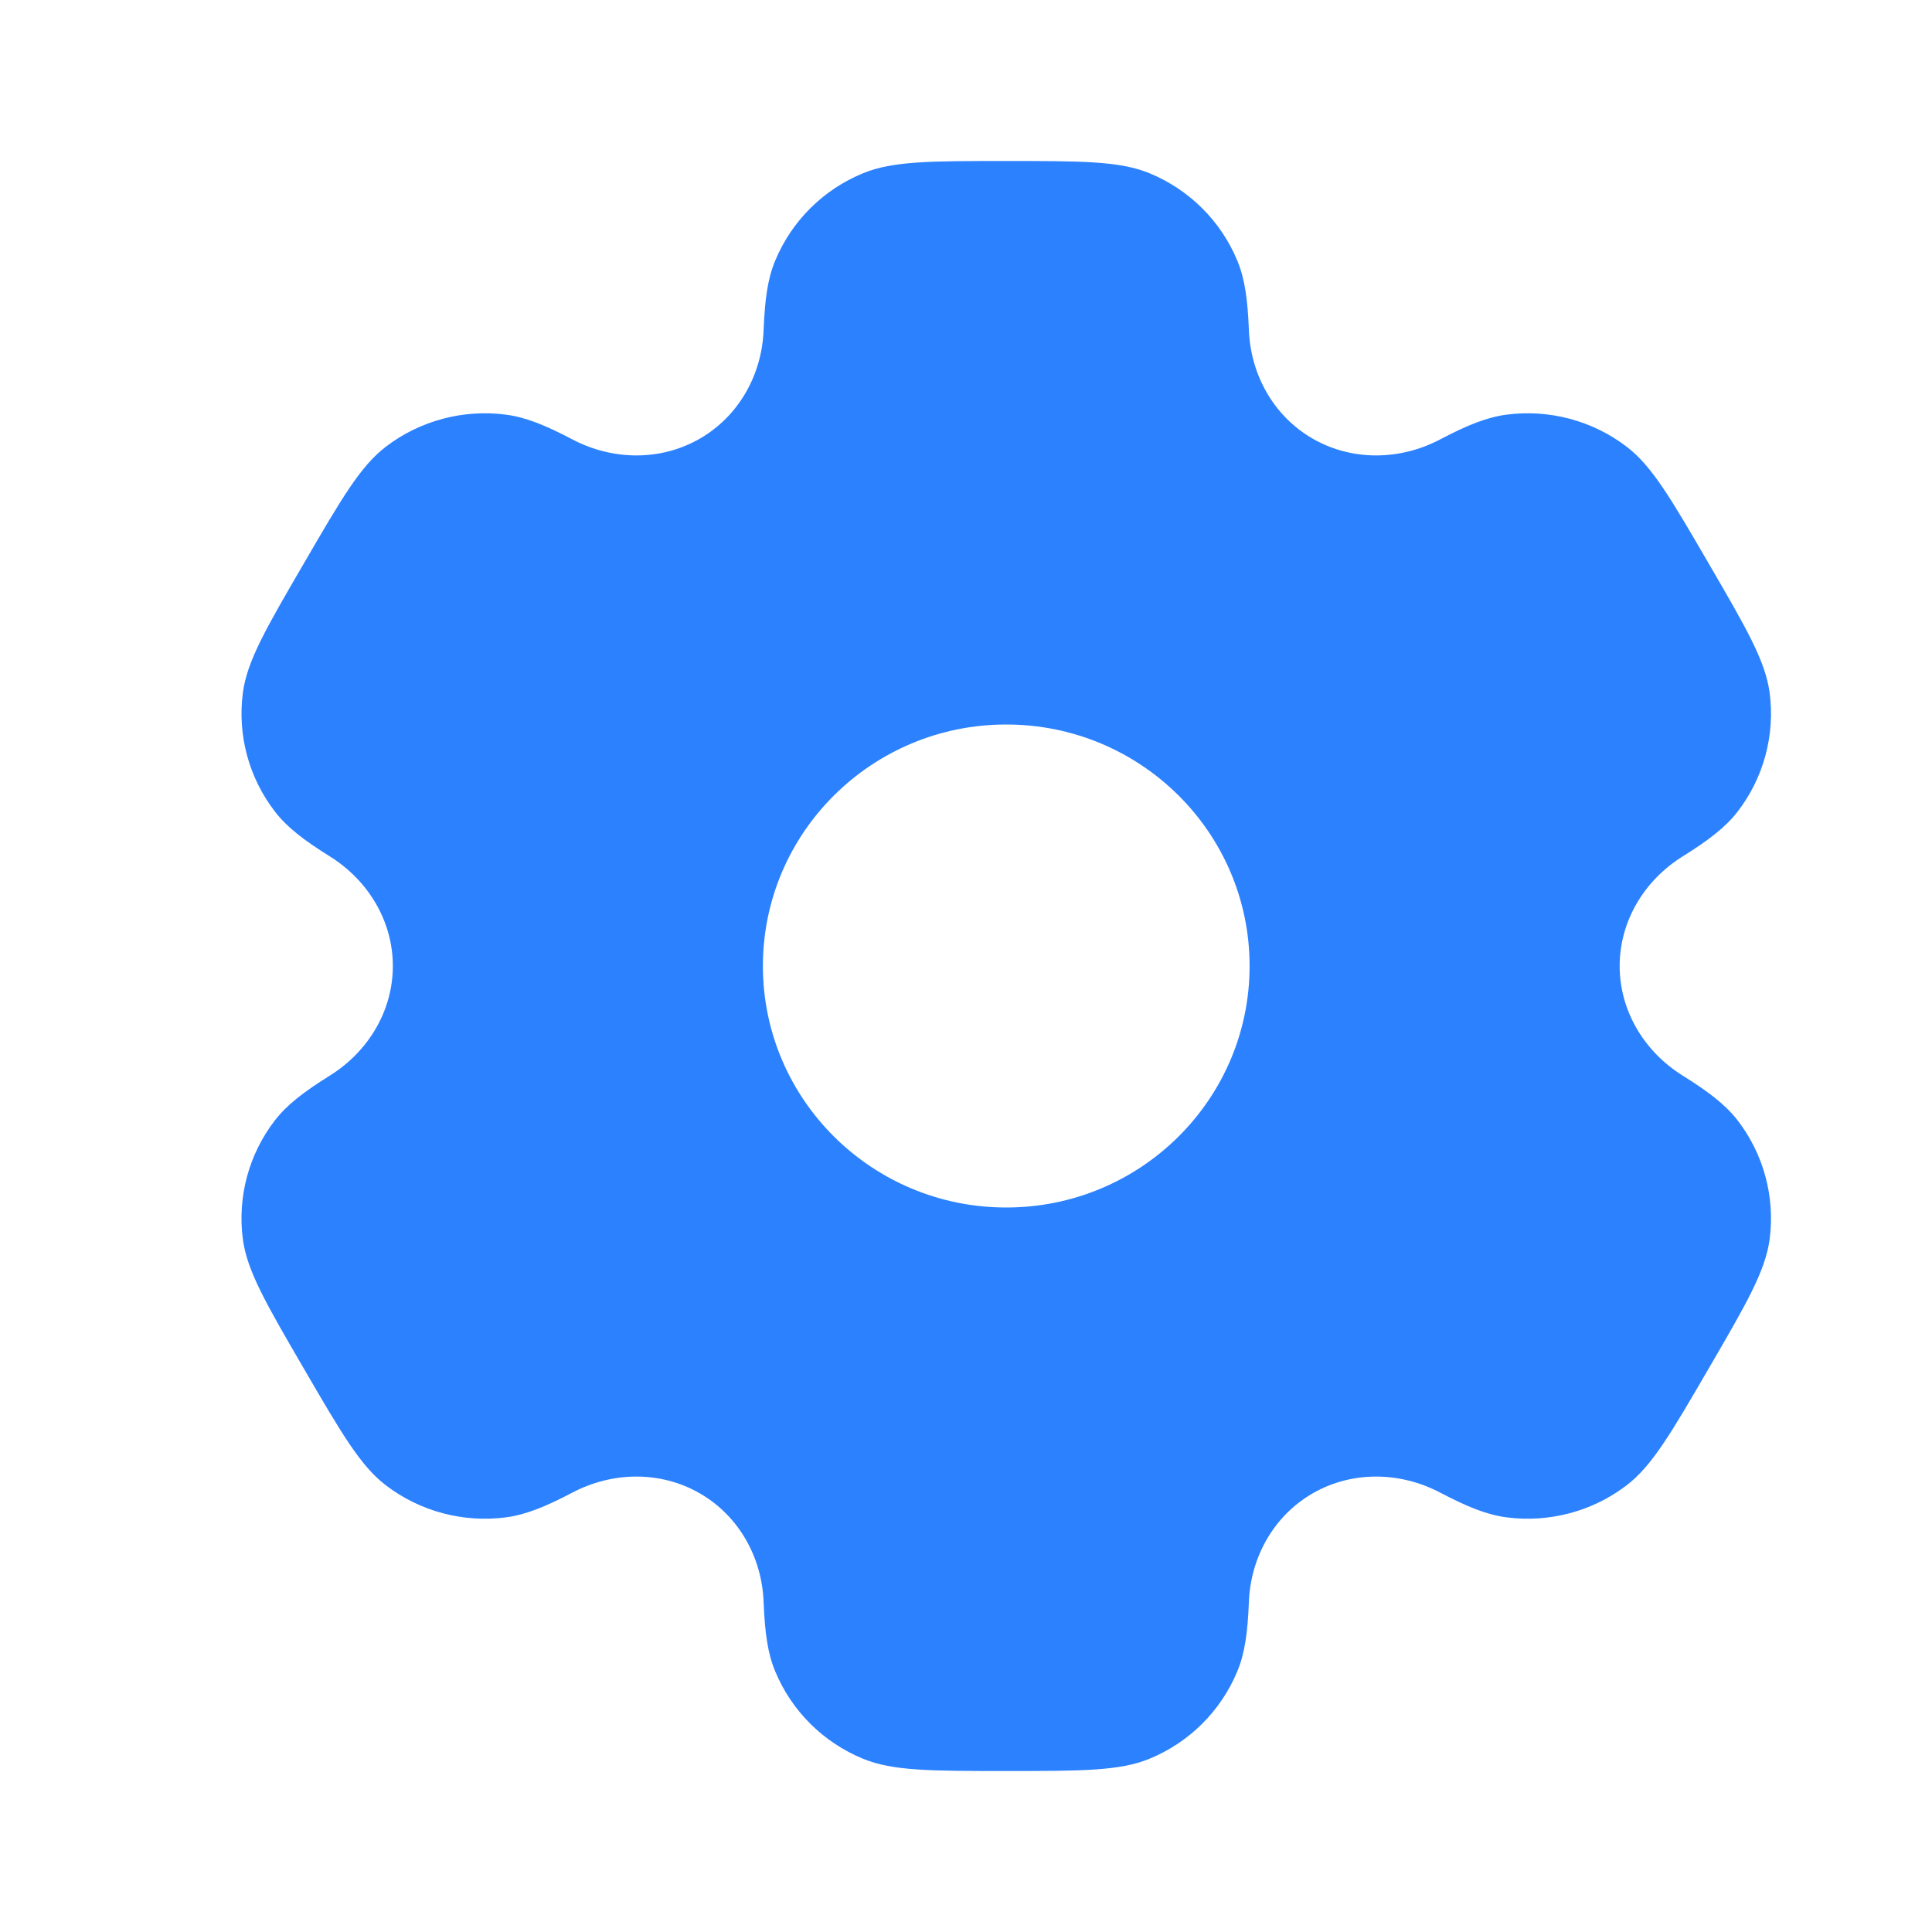
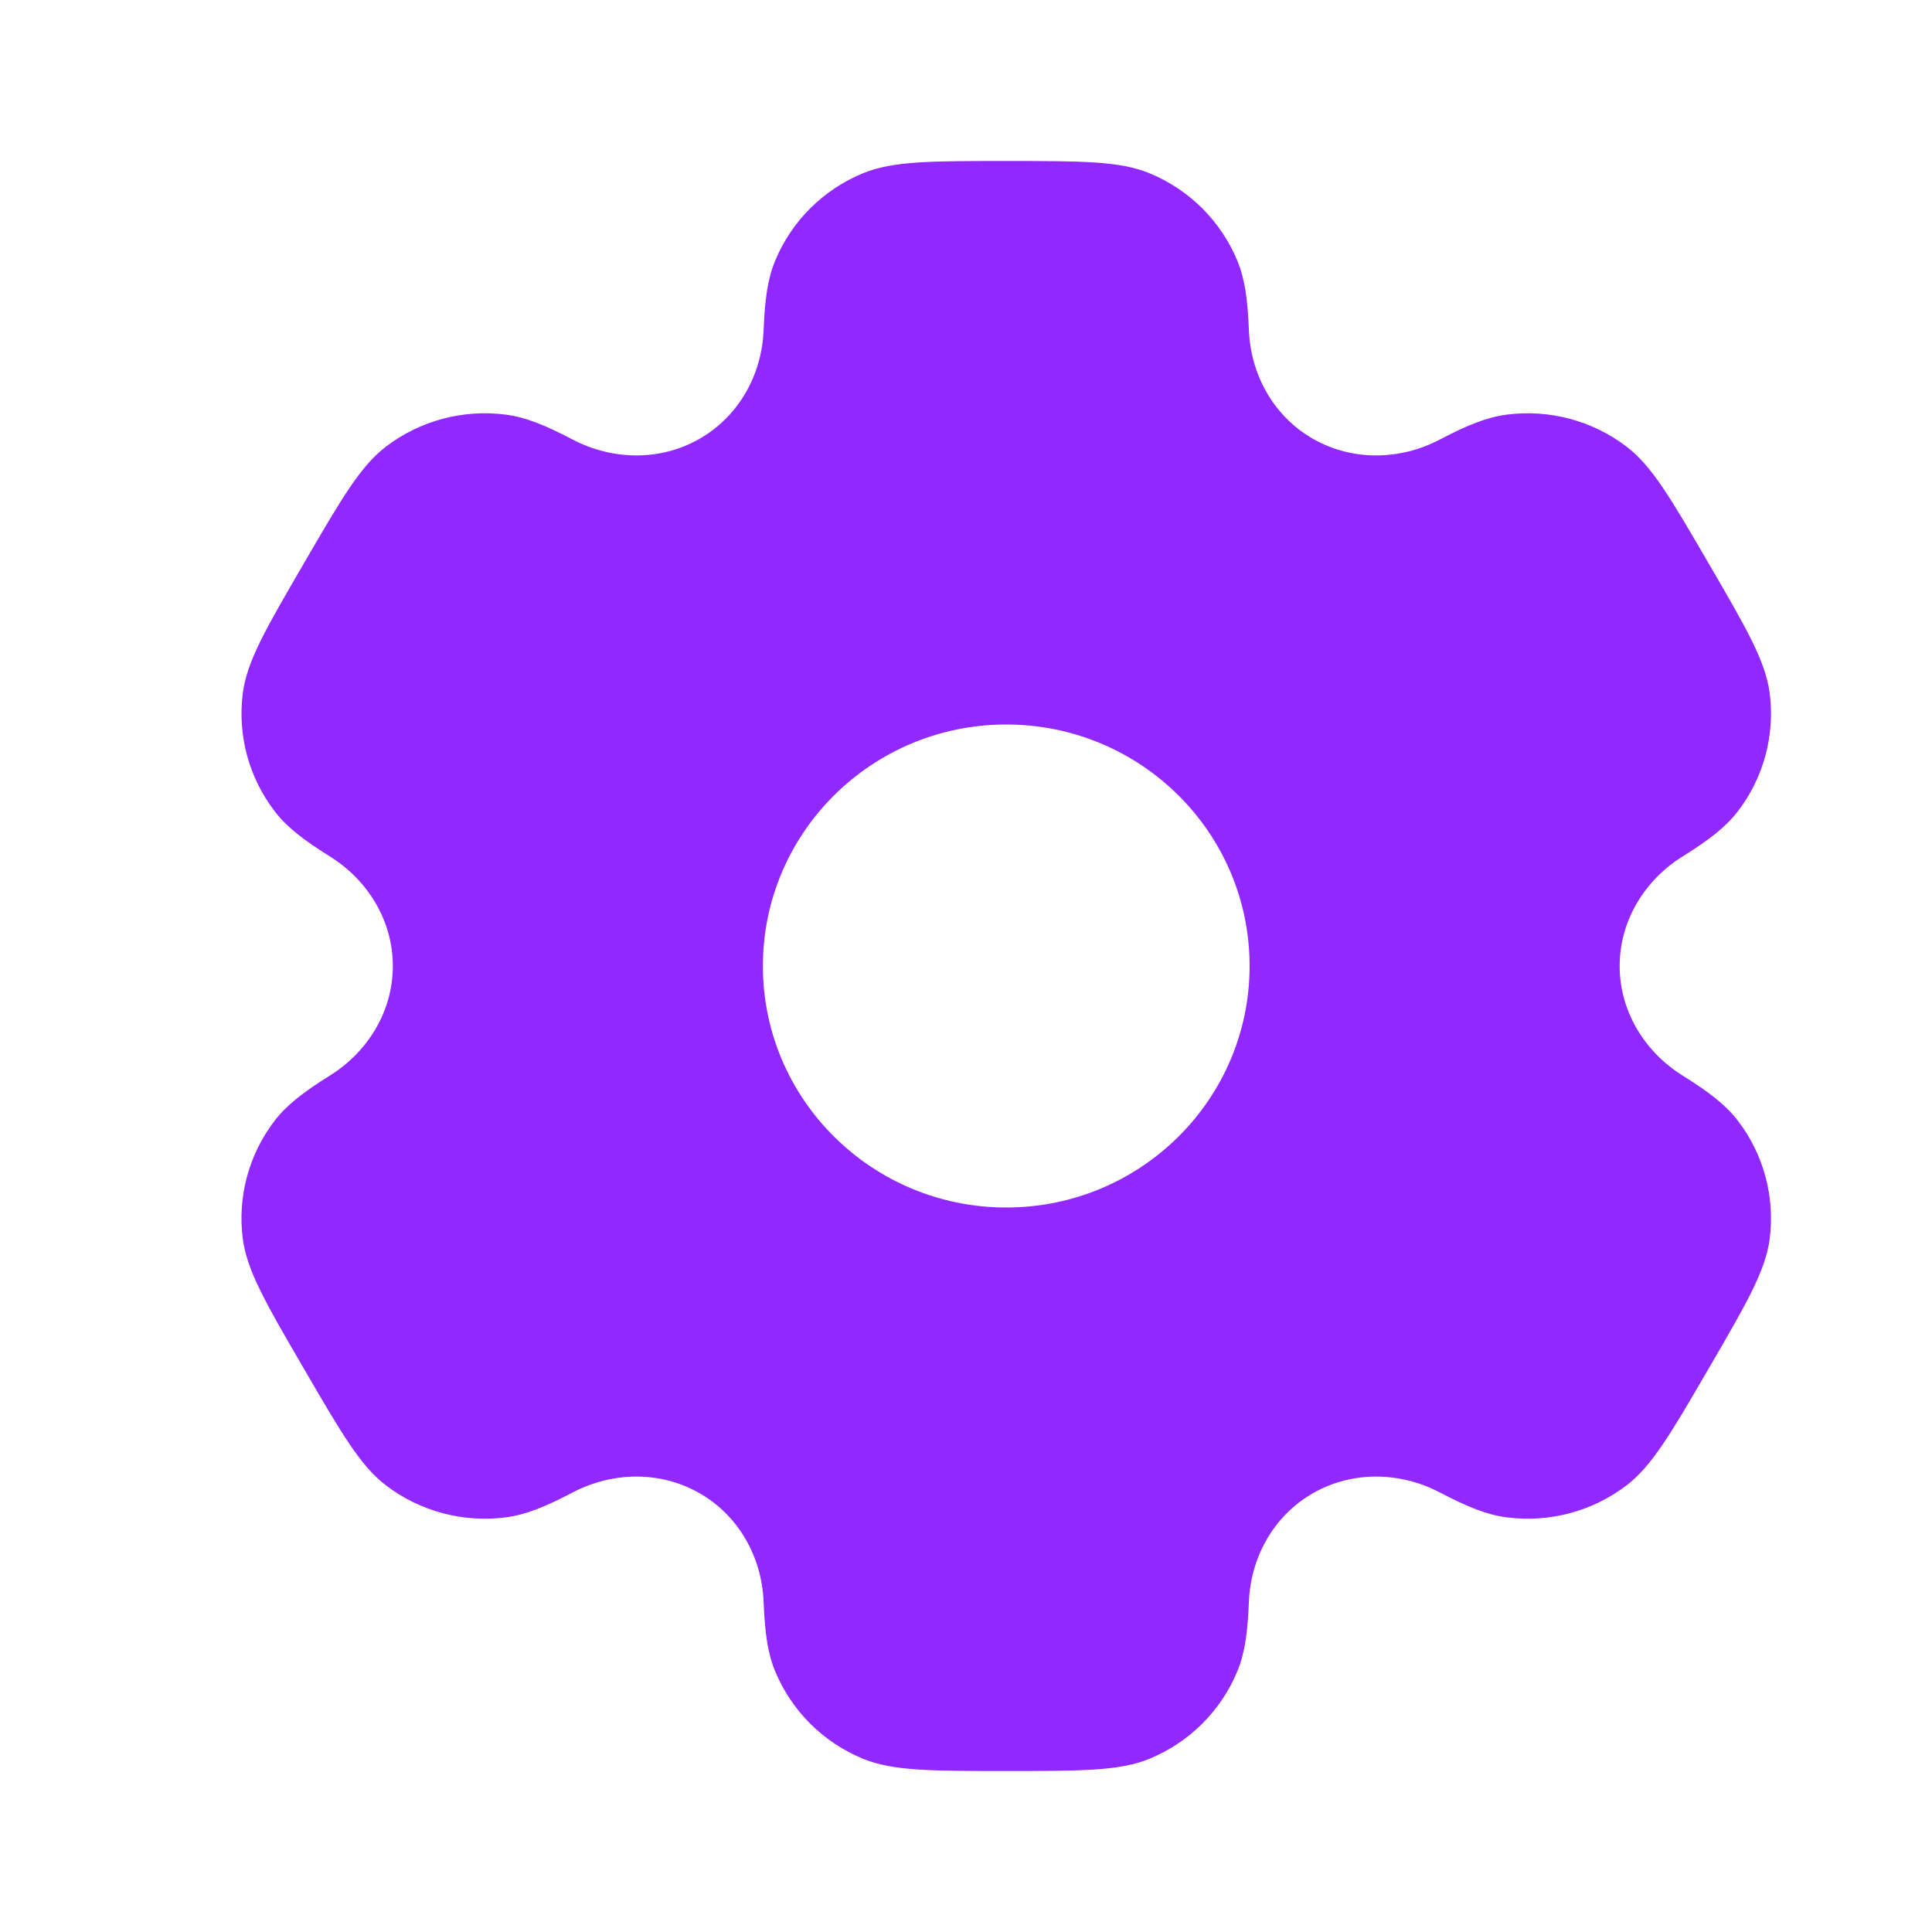
<svg xmlns="http://www.w3.org/2000/svg" width="24" height="24" viewBox="0 0 24 24" fill="none">
-   <path fill-rule="evenodd" clip-rule="evenodd" d="M14.279 2.152C13.909 2 13.439 2 12.5 2C11.561 2 11.091 2 10.721 2.152C10.227 2.355 9.835 2.745 9.631 3.235C9.537 3.458 9.501 3.719 9.486 4.098C9.465 4.656 9.177 5.172 8.69 5.451C8.203 5.73 7.609 5.72 7.111 5.459C6.773 5.281 6.528 5.183 6.286 5.151C5.756 5.082 5.22 5.224 4.796 5.547C4.478 5.789 4.243 6.193 3.774 7C3.304 7.807 3.07 8.21 3.017 8.605C2.948 9.131 3.091 9.663 3.417 10.084C3.565 10.276 3.774 10.437 4.098 10.639C4.574 10.936 4.88 11.442 4.88 12C4.88 12.558 4.574 13.064 4.098 13.361C3.774 13.563 3.565 13.724 3.416 13.916C3.091 14.337 2.947 14.869 3.017 15.395C3.07 15.789 3.304 16.193 3.774 17C4.243 17.807 4.478 18.211 4.796 18.453C5.22 18.776 5.756 18.918 6.286 18.849C6.528 18.817 6.773 18.719 7.111 18.541C7.609 18.28 8.203 18.27 8.69 18.549C9.177 18.828 9.465 19.344 9.486 19.902C9.501 20.282 9.537 20.542 9.631 20.765C9.835 21.255 10.227 21.645 10.721 21.848C11.091 22 11.561 22 12.5 22C13.439 22 13.909 22 14.279 21.848C14.773 21.645 15.165 21.255 15.369 20.765C15.463 20.542 15.499 20.282 15.514 19.902C15.535 19.344 15.823 18.828 16.31 18.549C16.797 18.27 17.391 18.28 17.889 18.541C18.227 18.719 18.472 18.817 18.714 18.849C19.244 18.918 19.78 18.776 20.204 18.453C20.522 18.21 20.757 17.807 21.226 17C21.696 16.193 21.93 15.789 21.983 15.395C22.052 14.869 21.909 14.337 21.584 13.916C21.435 13.724 21.226 13.563 20.902 13.361C20.426 13.064 20.12 12.558 20.12 12C20.12 11.442 20.426 10.936 20.902 10.639C21.226 10.437 21.435 10.276 21.584 10.084C21.909 9.663 22.052 9.131 21.983 8.605C21.93 8.211 21.696 7.807 21.226 7C20.757 6.193 20.522 5.789 20.204 5.547C19.78 5.224 19.244 5.082 18.714 5.151C18.472 5.183 18.227 5.281 17.889 5.459C17.392 5.72 16.797 5.73 16.31 5.451C15.823 5.172 15.535 4.656 15.514 4.098C15.499 3.718 15.463 3.458 15.369 3.235C15.165 2.745 14.773 2.355 14.279 2.152ZM12.5 15C14.169 15 15.523 13.657 15.523 12C15.523 10.343 14.169 9 12.5 9C10.831 9 9.477 10.343 9.477 12C9.477 13.657 10.831 15 12.5 15Z" fill="#2C81FF" />
+   <path fill-rule="evenodd" clip-rule="evenodd" d="M14.279 2.152C13.909 2 13.439 2 12.5 2C11.561 2 11.091 2 10.721 2.152C10.227 2.355 9.835 2.745 9.631 3.235C9.537 3.458 9.501 3.719 9.486 4.098C9.465 4.656 9.177 5.172 8.69 5.451C8.203 5.73 7.609 5.72 7.111 5.459C6.773 5.281 6.528 5.183 6.286 5.151C5.756 5.082 5.22 5.224 4.796 5.547C4.478 5.789 4.243 6.193 3.774 7C3.304 7.807 3.07 8.21 3.017 8.605C2.948 9.131 3.091 9.663 3.417 10.084C3.565 10.276 3.774 10.437 4.098 10.639C4.574 10.936 4.88 11.442 4.88 12C4.88 12.558 4.574 13.064 4.098 13.361C3.774 13.563 3.565 13.724 3.416 13.916C3.091 14.337 2.947 14.869 3.017 15.395C3.07 15.789 3.304 16.193 3.774 17C4.243 17.807 4.478 18.211 4.796 18.453C5.22 18.776 5.756 18.918 6.286 18.849C6.528 18.817 6.773 18.719 7.111 18.541C7.609 18.28 8.203 18.27 8.69 18.549C9.177 18.828 9.465 19.344 9.486 19.902C9.501 20.282 9.537 20.542 9.631 20.765C9.835 21.255 10.227 21.645 10.721 21.848C11.091 22 11.561 22 12.5 22C13.439 22 13.909 22 14.279 21.848C14.773 21.645 15.165 21.255 15.369 20.765C15.463 20.542 15.499 20.282 15.514 19.902C15.535 19.344 15.823 18.828 16.31 18.549C16.797 18.27 17.391 18.28 17.889 18.541C18.227 18.719 18.472 18.817 18.714 18.849C19.244 18.918 19.78 18.776 20.204 18.453C20.522 18.21 20.757 17.807 21.226 17C21.696 16.193 21.93 15.789 21.983 15.395C22.052 14.869 21.909 14.337 21.584 13.916C21.435 13.724 21.226 13.563 20.902 13.361C20.426 13.064 20.12 12.558 20.12 12C20.12 11.442 20.426 10.936 20.902 10.639C21.226 10.437 21.435 10.276 21.584 10.084C21.909 9.663 22.052 9.131 21.983 8.605C21.93 8.211 21.696 7.807 21.226 7C20.757 6.193 20.522 5.789 20.204 5.547C19.78 5.224 19.244 5.082 18.714 5.151C18.472 5.183 18.227 5.281 17.889 5.459C17.392 5.72 16.797 5.73 16.31 5.451C15.823 5.172 15.535 4.656 15.514 4.098C15.499 3.718 15.463 3.458 15.369 3.235C15.165 2.745 14.773 2.355 14.279 2.152ZM12.5 15C14.169 15 15.523 13.657 15.523 12C15.523 10.343 14.169 9 12.5 9C10.831 9 9.477 10.343 9.477 12C9.477 13.657 10.831 15 12.5 15Z" fill="#9128FF" />
</svg>
